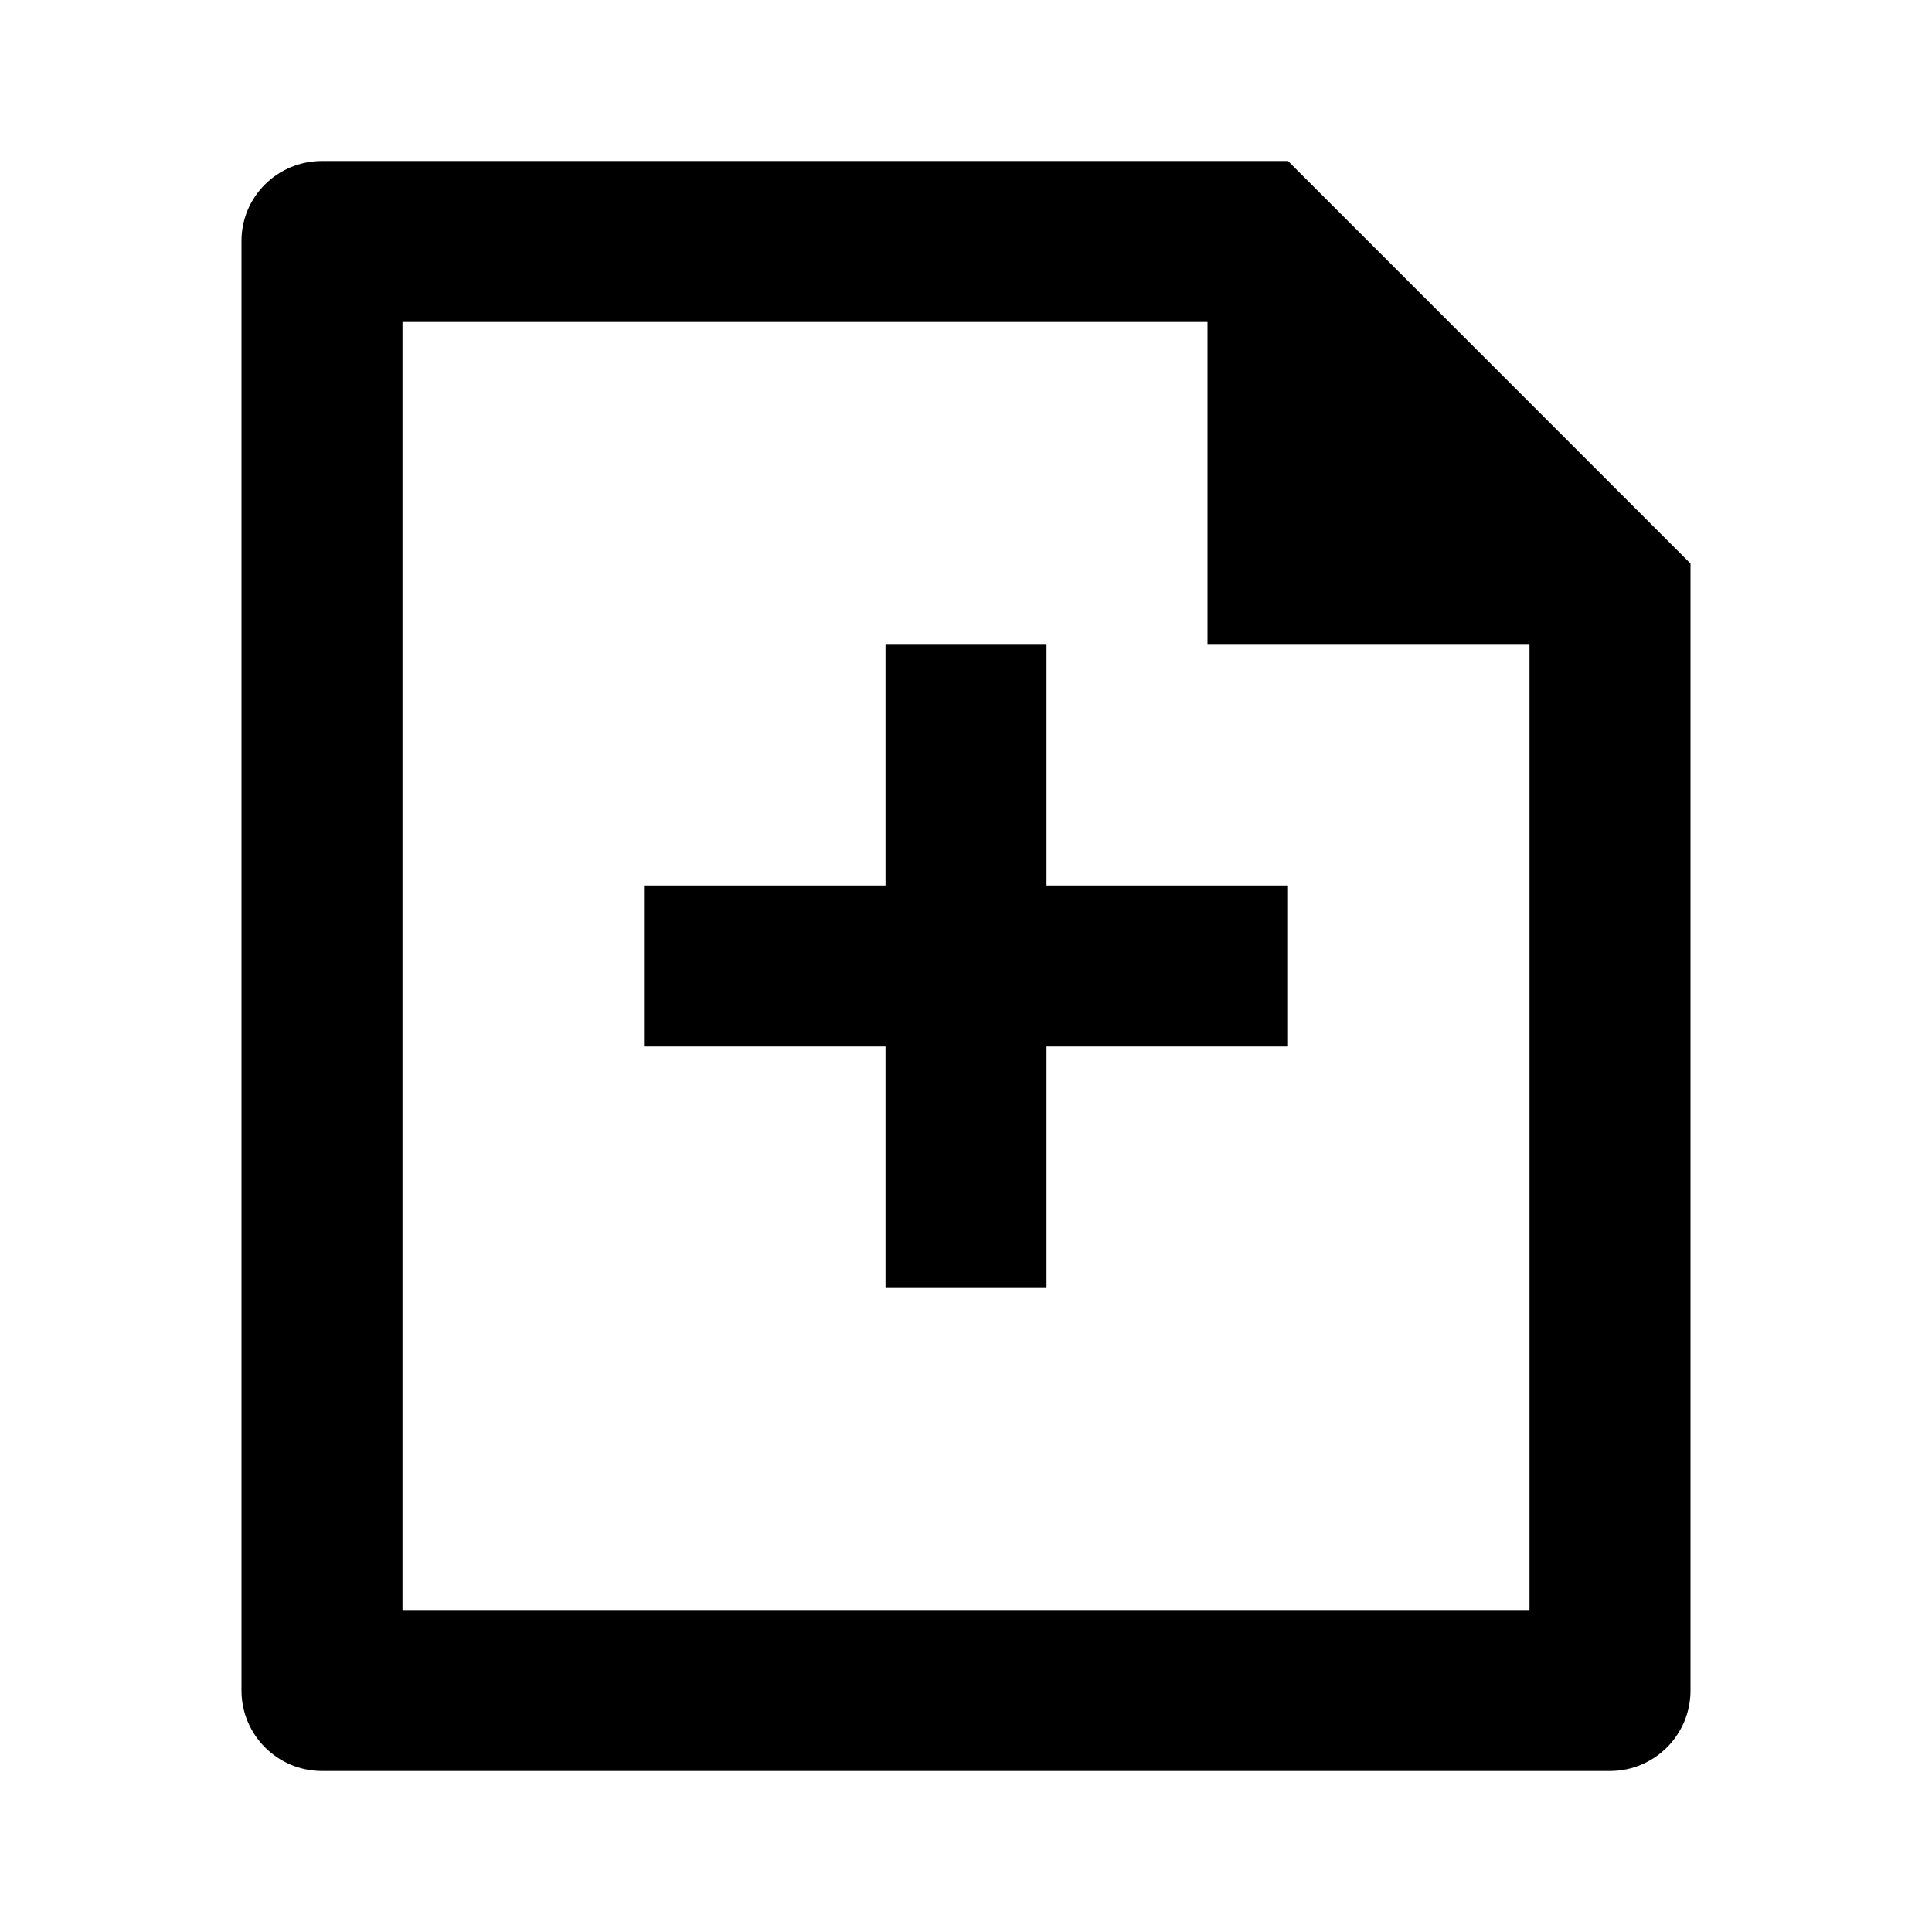
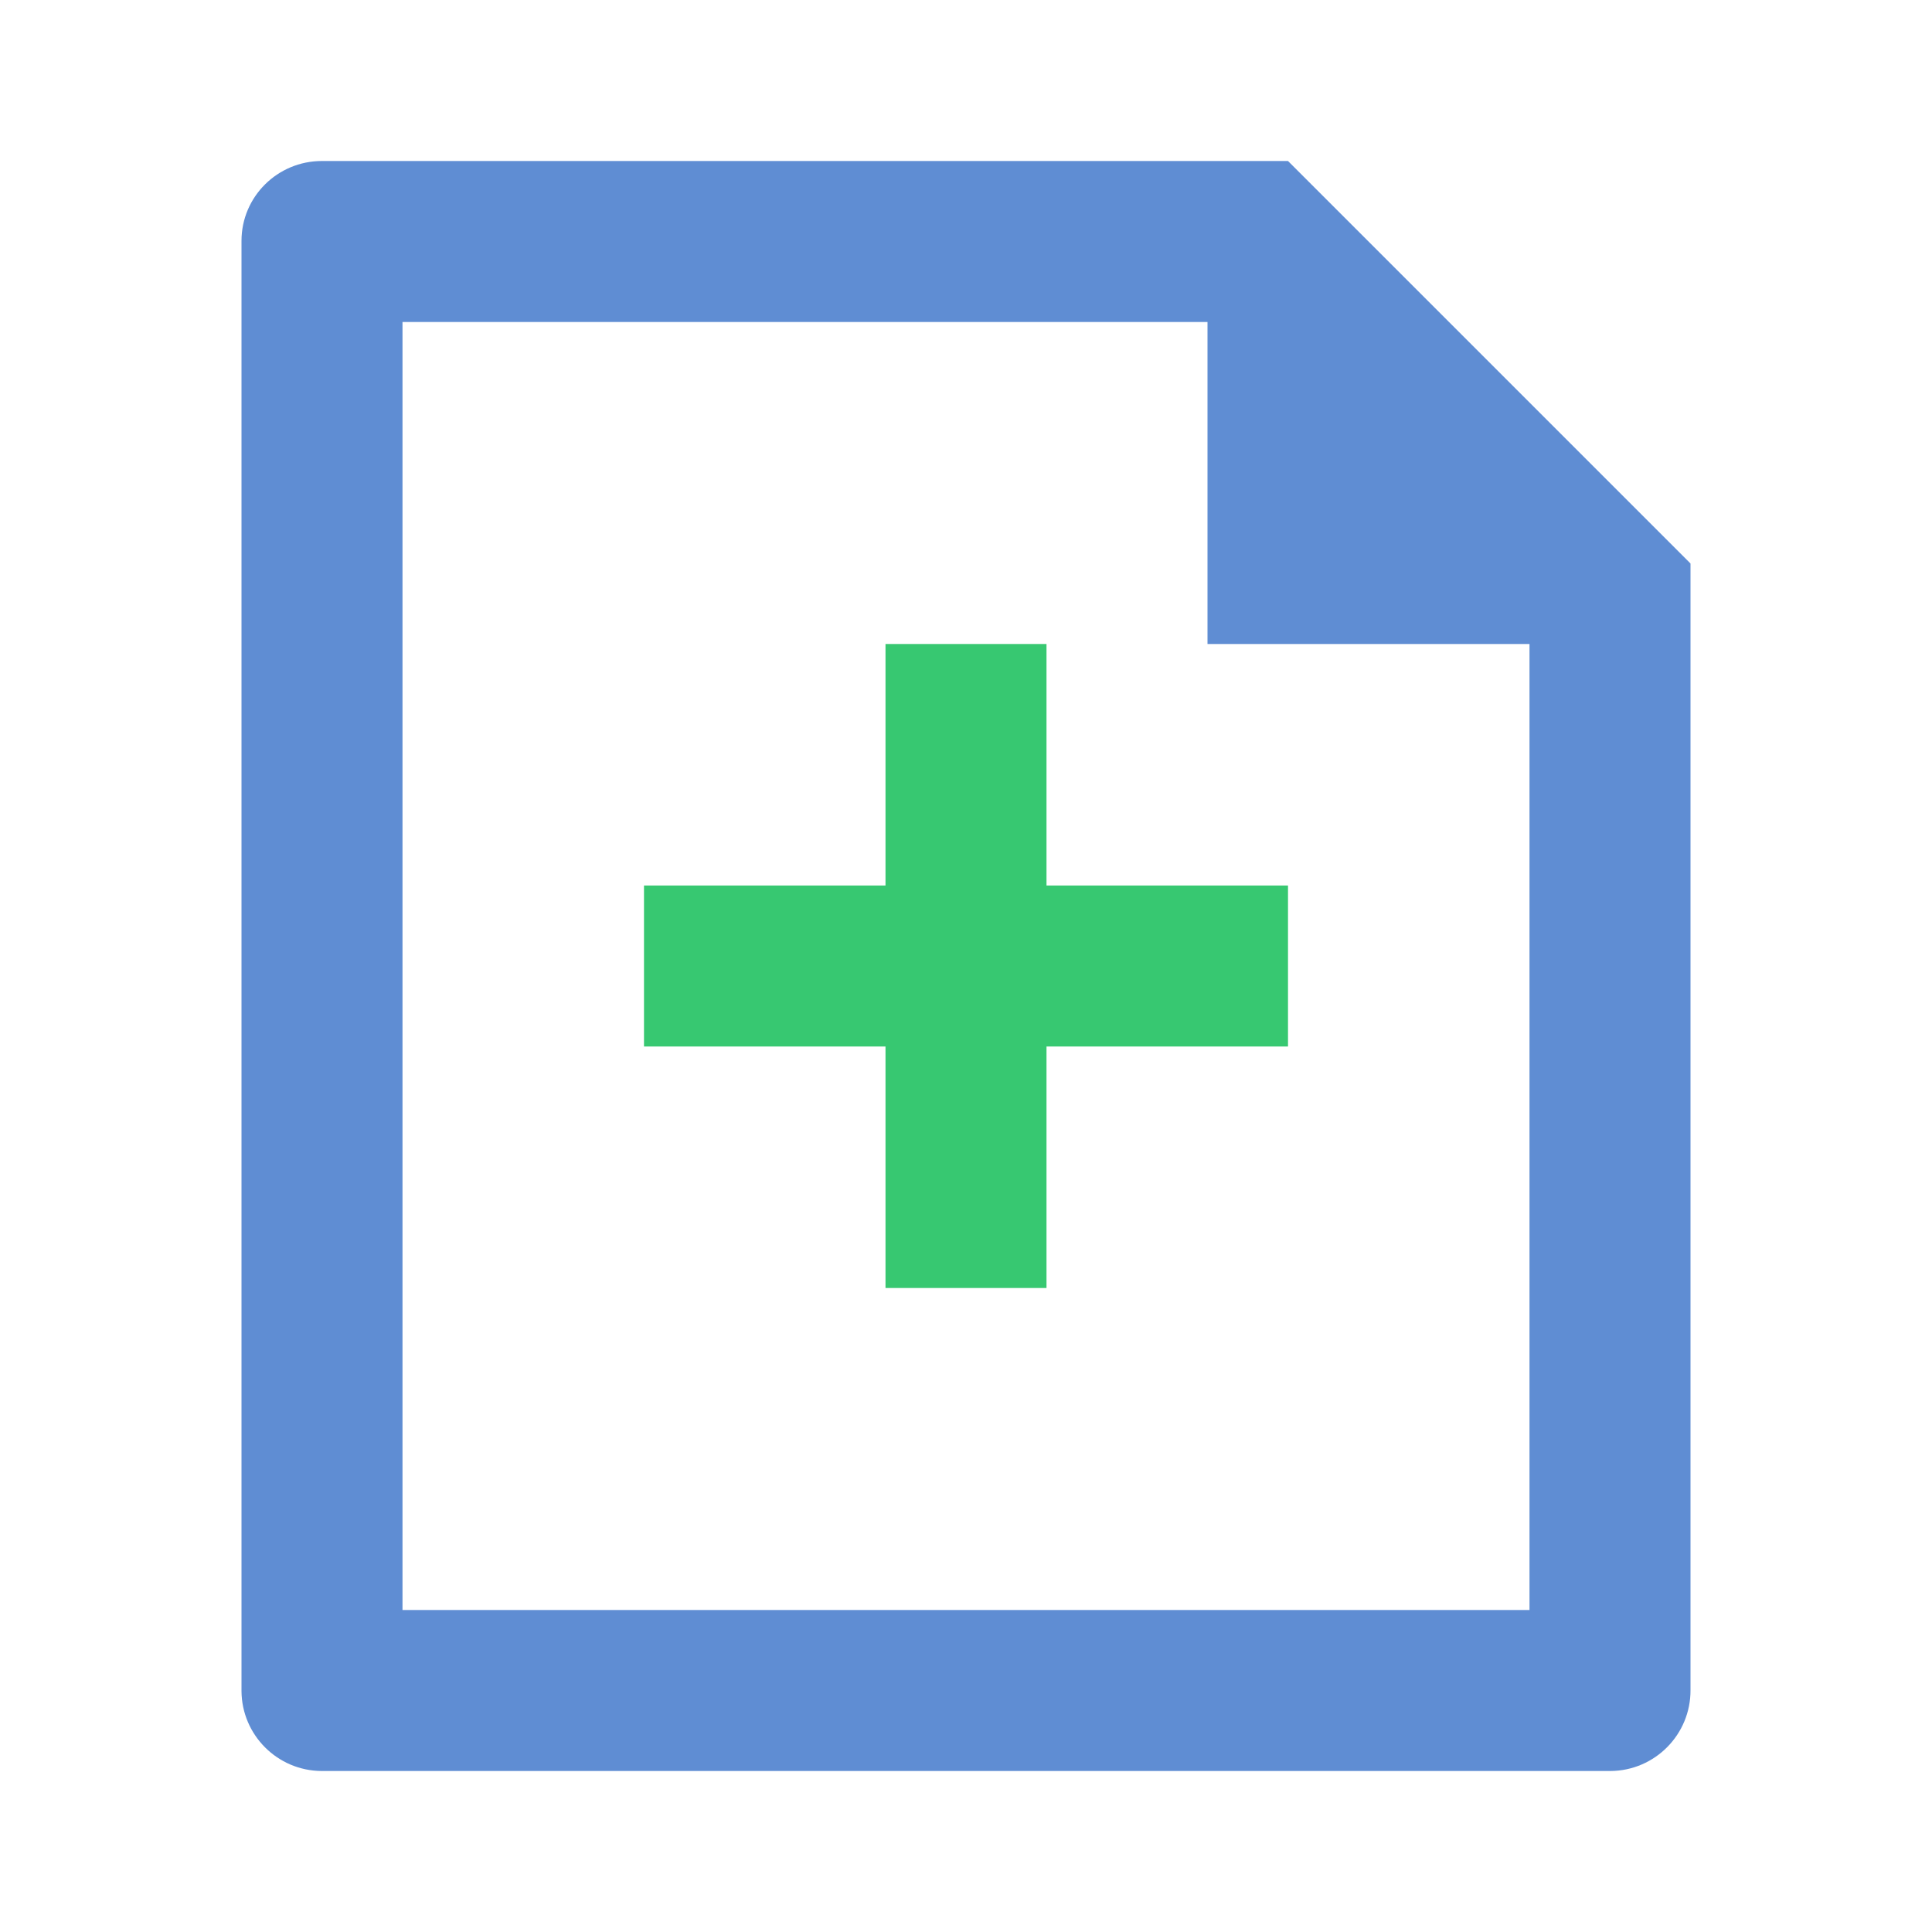
- <svg xmlns="http://www.w3.org/2000/svg" viewBox="0 0 24 24">
-   <g>
-     <path fill="none" d="M0 0h24v24H0z" />
-     <path d="M15 4H5v16h14V8h-4V4zM3 2.992C3 2.444 3.447 2 3.999 2H16l5 5v13.993A1 1 0 0 1 20.007 22H3.993A1 1 0 0 1 3 21.008V2.992zM11 11V8h2v3h3v2h-3v3h-2v-3H8v-2h3z" />
-   </g>
+ <svg xmlns="http://www.w3.org/2000/svg" viewBox="0 0 24 24" version="1.1" id="svg8">
+   <defs id="defs12" />
+   <path fill="none" d="M 0,0 H 24 V 24 H 0 Z" id="path2" />
+   <path d="M 15,4 H 5 V 20 H 19 V 8 H 15 Z M 3,2.992 C 3,2.444 3.447,2 3.999,2 H 16 l 5,5 v 13.993 c 0.004,0.552 -0.441,1.003 -0.993,1.007 H 3.993 C 3.447,21.996 3.004,21.554 3,21.008 Z" id="path4" style="fill:#5f8dd3" />
+   <path d="M 11,11 V 8 h 2 v 3 h 3 v 2 h -3 v 3 H 11 V 13 H 8 v -2 z" id="path898" style="fill:#37c871;fill-opacity:1" />
</svg>
